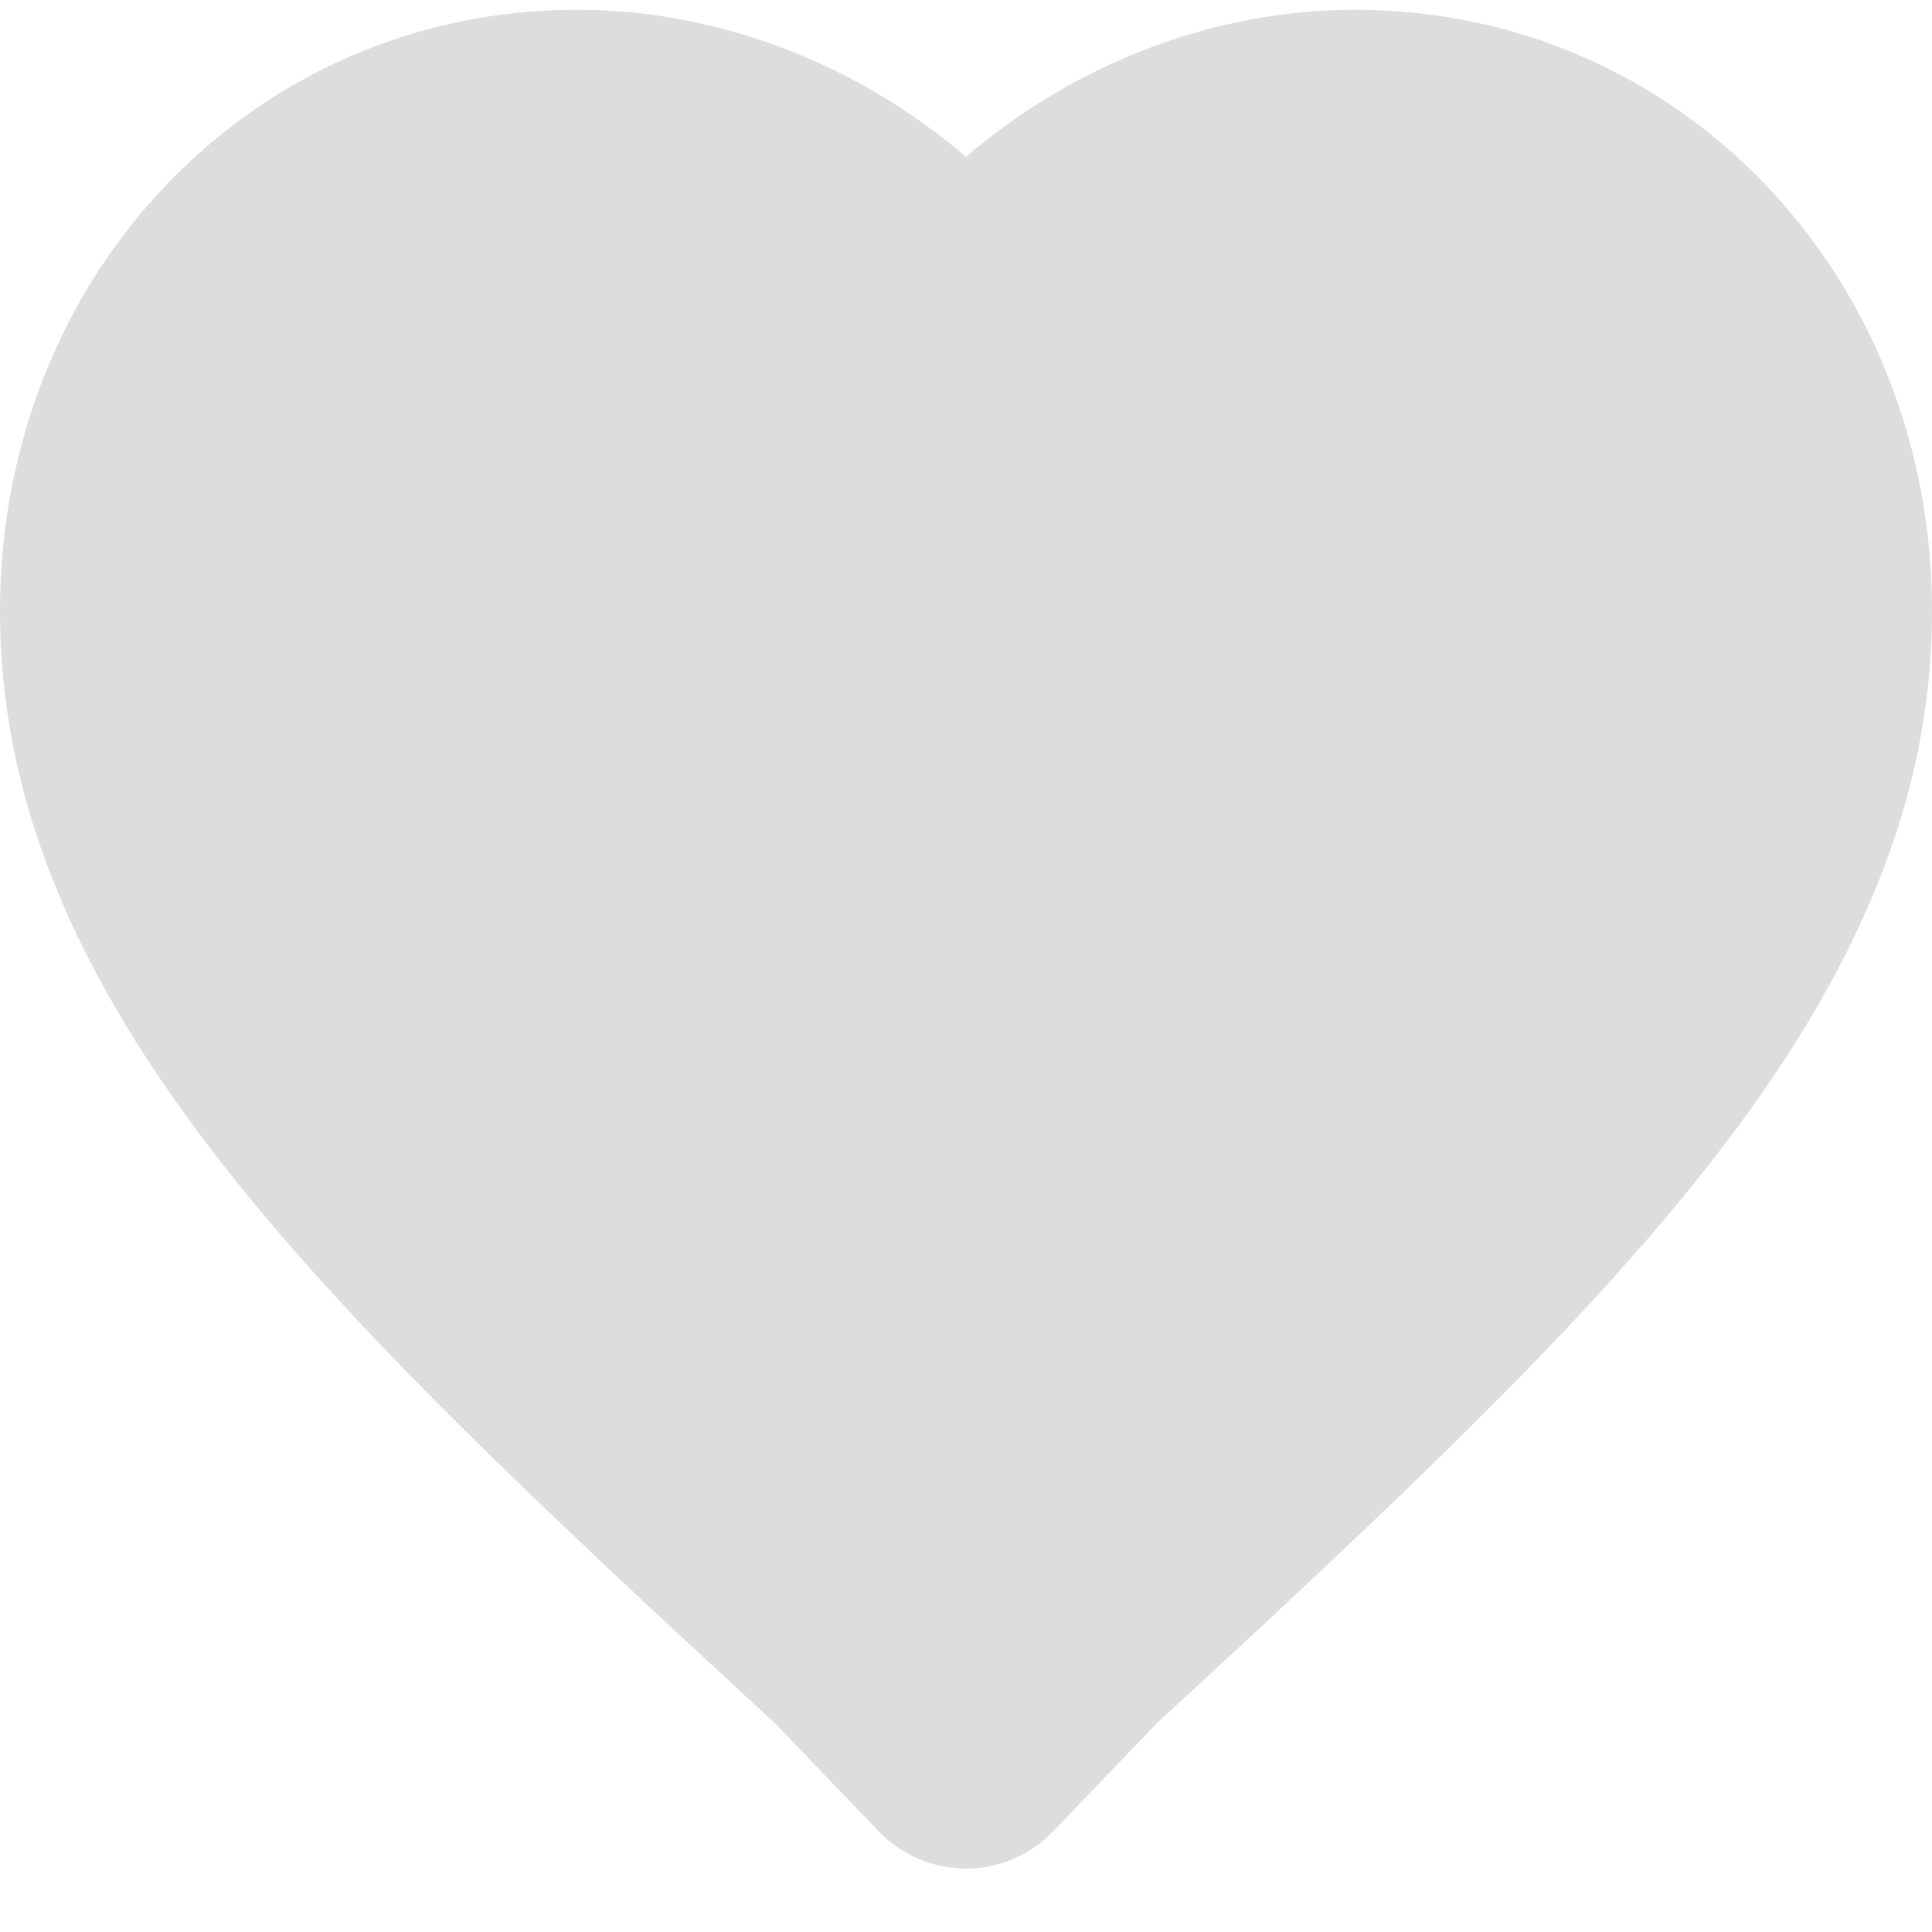
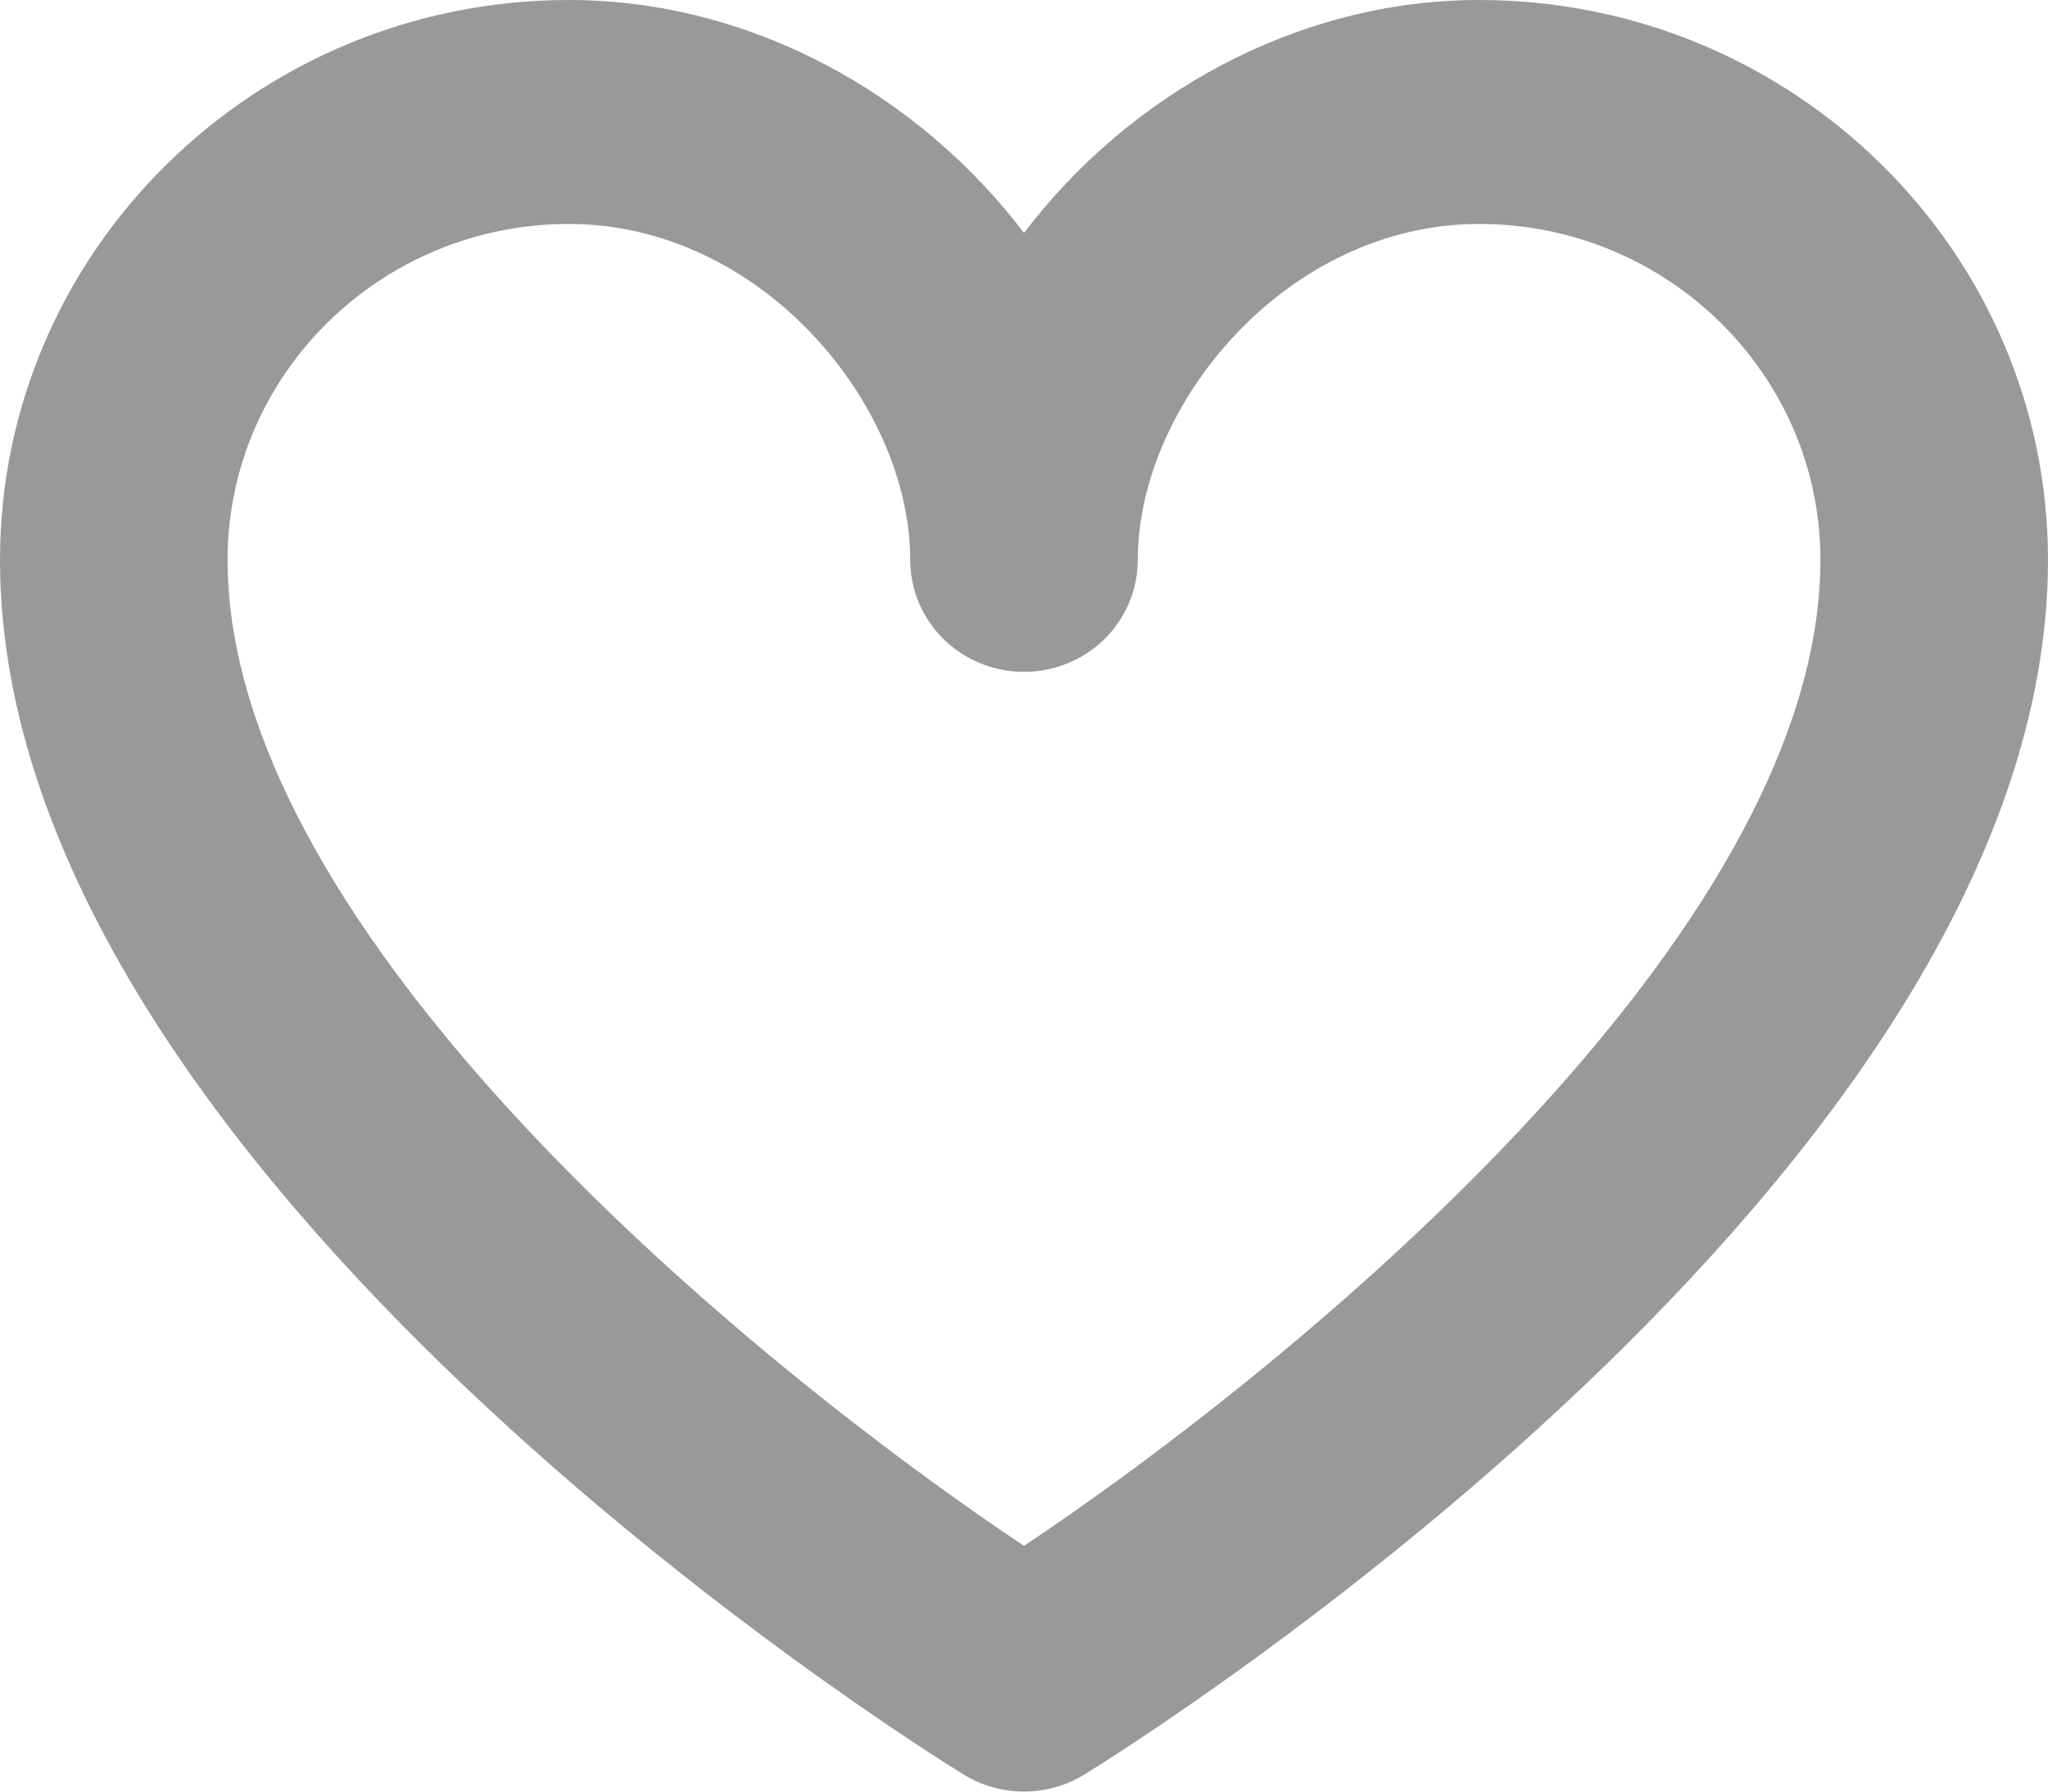
- <svg xmlns="http://www.w3.org/2000/svg" width="16" height="16" viewBox="0 0 16 16" fill="none">
-   <path d="M8.721 15.167C8.328 15.577 7.672 15.577 7.278 15.167L6.421 14.274C4.439 12.448 2.952 11.048 1.874 9.68C0.595 8.06 0 6.592 0 5.06C0 2.268 2.099 0.081 4.779 0.081C5.944 0.081 7.097 0.525 8 1.299C8.903 0.525 10.056 0.081 11.221 0.081C13.901 0.081 16 2.268 16 5.06C16 6.592 15.405 8.06 14.125 9.68C13.046 11.047 11.559 12.447 9.578 14.274L8.721 15.167Z" fill="#DDDDDD" />
+ <svg xmlns="http://www.w3.org/2000/svg" width="16" height="14" viewBox="0 0 16 14" fill="none">
+   <path fill-rule="evenodd" clip-rule="evenodd" d="M4.444 1.75C2.974 1.75 1.778 2.928 1.778 4.375C1.778 7.318 5.905 10.681 8 12.08C10.095 10.681 14.222 7.318 14.222 4.375C14.222 2.928 13.026 1.75 11.556 1.75C10.054 1.75 8.889 3.16 8.889 4.375C8.889 4.607 8.795 4.83 8.629 4.994C8.462 5.158 8.236 5.25 8 5.25C7.764 5.25 7.538 5.158 7.371 4.994C7.205 4.83 7.111 4.607 7.111 4.375C7.111 3.16 5.946 1.75 4.444 1.75ZM8 14C7.833 14 7.67 13.954 7.529 13.867C7.221 13.678 0 9.18 0 4.375C0 1.963 1.994 0 4.444 0C5.861 0 7.173 0.732 8 1.82C8.827 0.732 10.139 0 11.556 0C14.006 0 16 1.963 16 4.375C16 9.18 8.779 13.678 8.471 13.867C8.33 13.954 8.167 14 8 14Z" fill="#999999" />
</svg>
